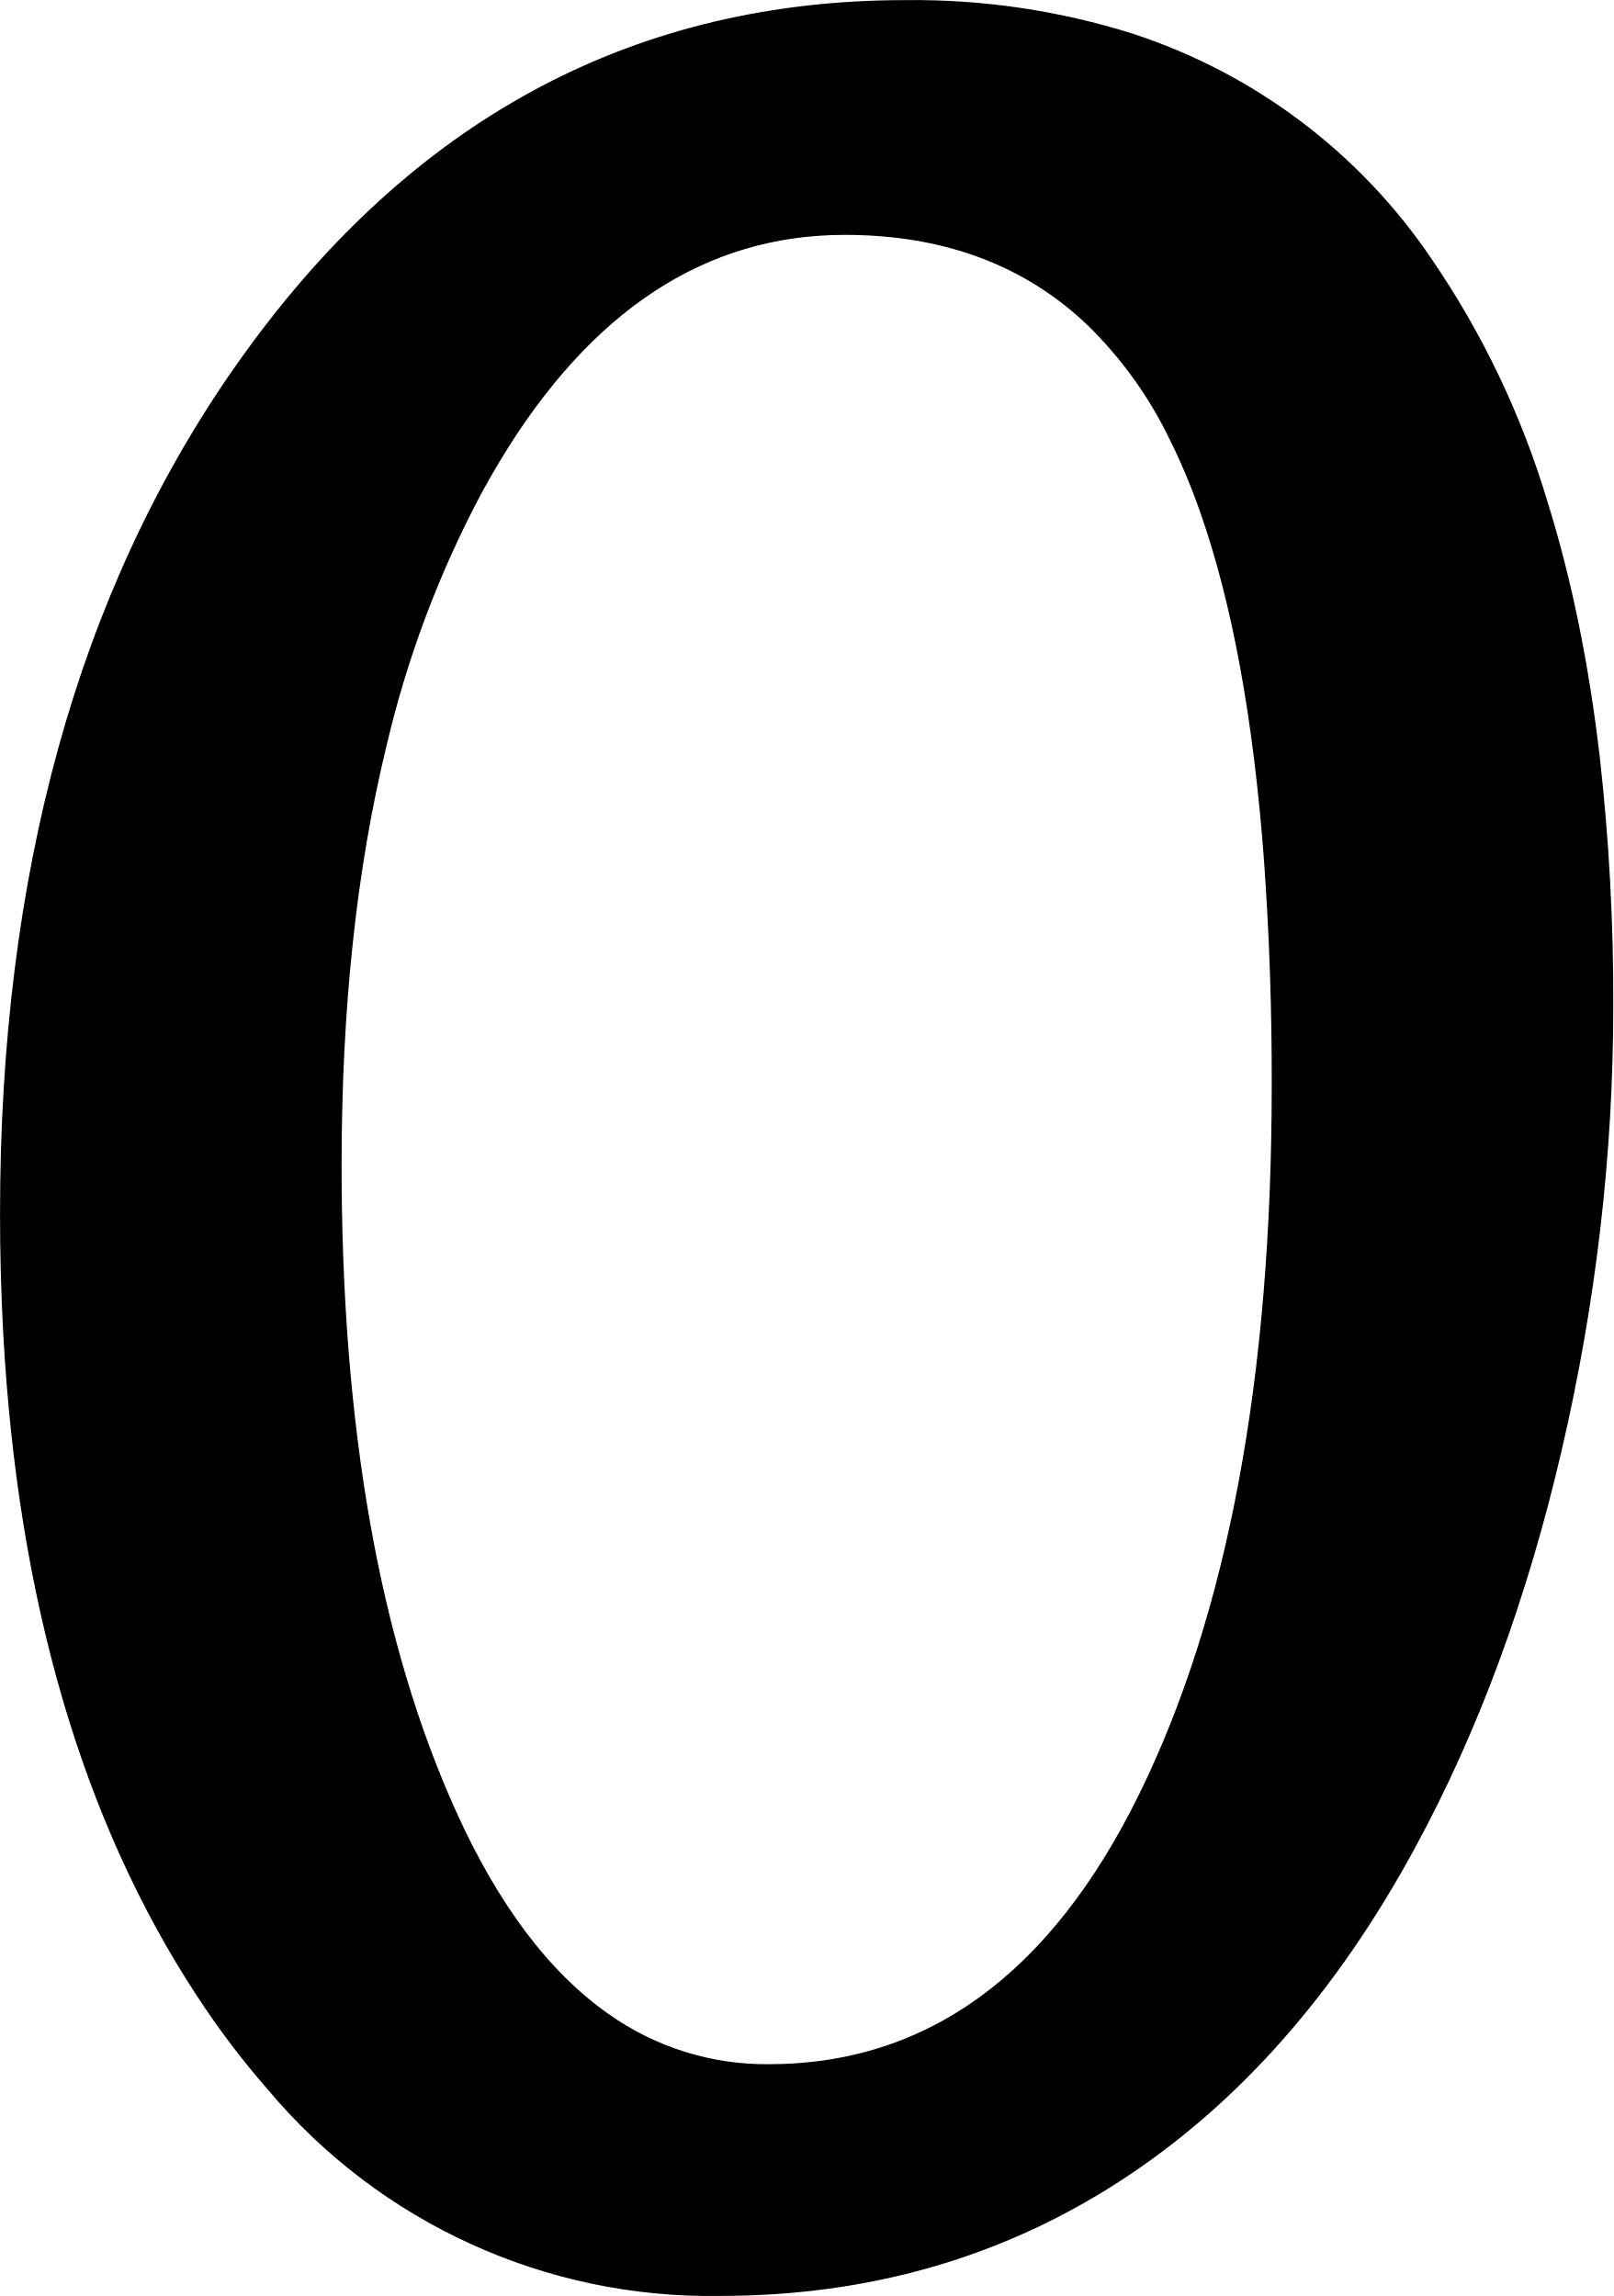
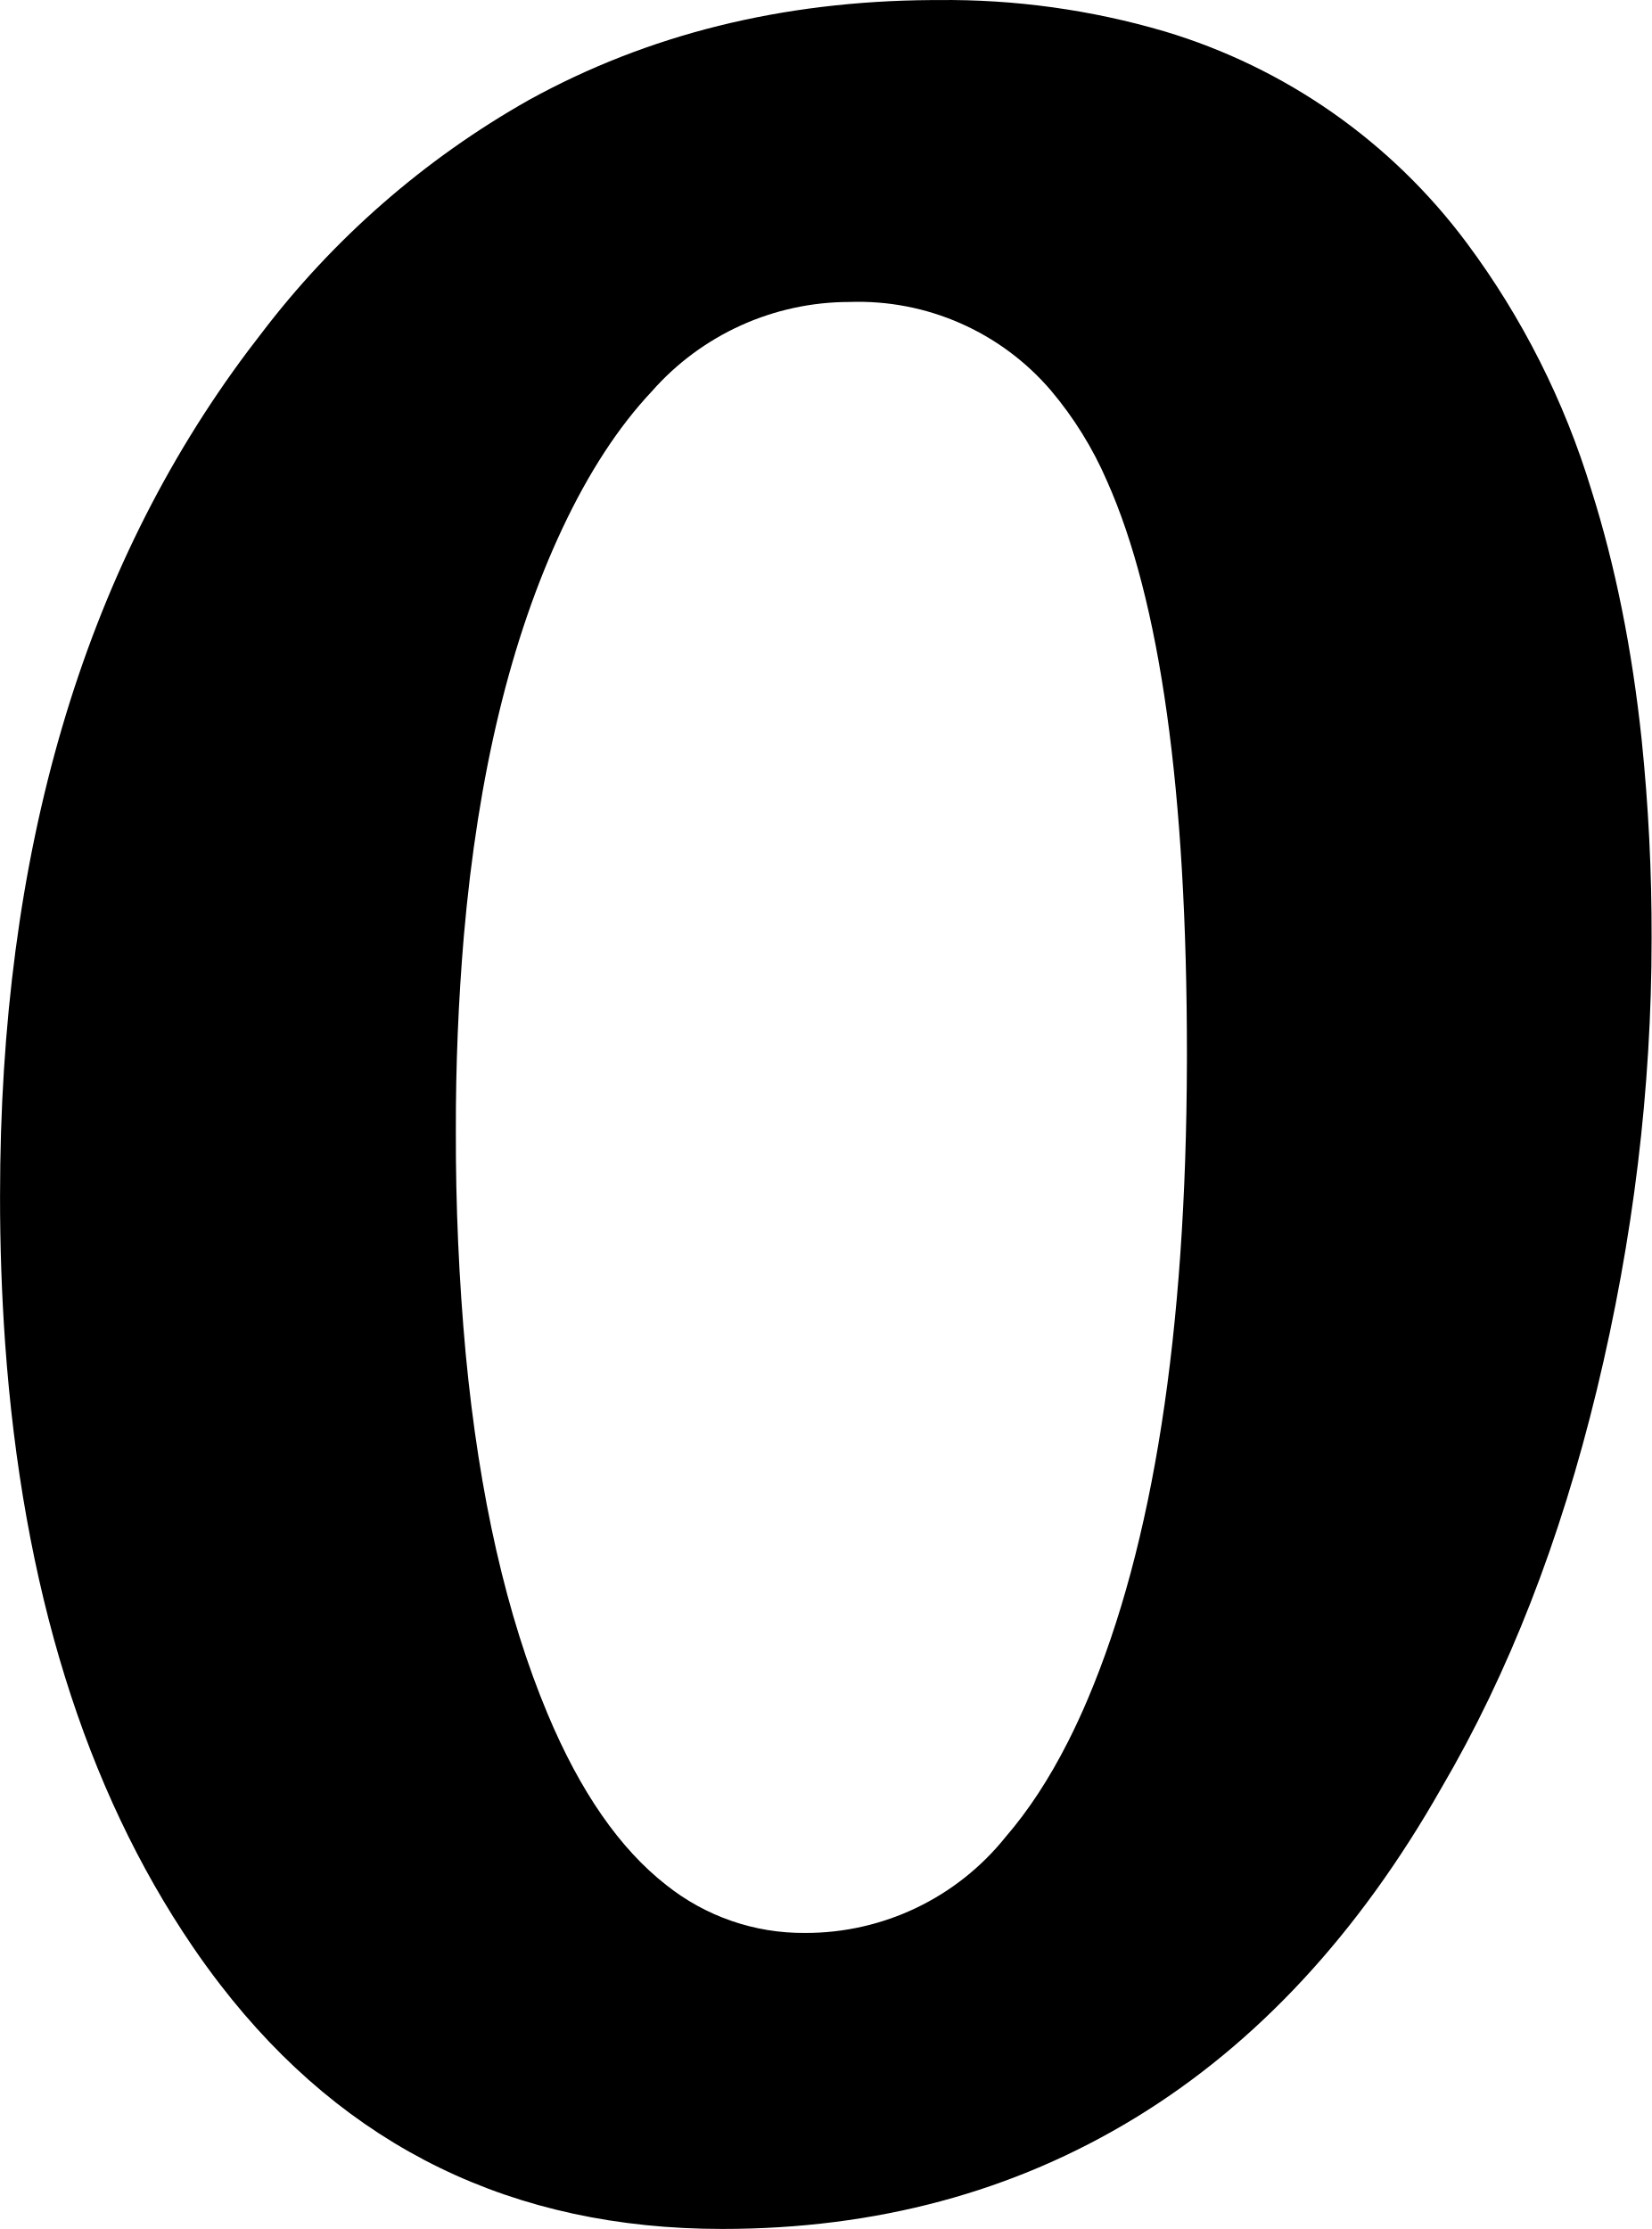
- <svg xmlns="http://www.w3.org/2000/svg" id="o-icon" width="135.429" height="192.783" viewBox="0 0 135.429 192.783" version="1.1">
-   <path d="M 95.059 2.819 A 61.153 61.153 0 0 0 76.035 0.009 Q 42.499 0.009 21.251 28.681 A 96.095 96.095 0 0 0 19.561 31.035 Q 0.003 59.161 0.003 101.897 A 184.39 184.39 0 0 0 0.274 111.998 Q 2.116 145.571 16.515 167.561 A 70.007 70.007 0 0 0 22.513 175.484 A 48.448 48.448 0 0 0 60.419 192.777 Q 79.107 192.777 93.955 183.177 Q 108.803 173.577 118.787 155.145 Q 126.723 140.553 131.075 121.865 Q 135.427 103.177 135.427 84.489 A 181.462 181.462 0 0 0 134.296 63.585 Q 132.93 51.832 129.915 42.157 A 73.327 73.327 0 0 0 120.195 21.769 A 48.428 48.428 0 0 0 95.059 2.819 Z M 64.515 173.321 Q 84.483 173.321 95.619 150.665 Q 106.755 128.009 106.755 91.145 A 255.667 255.667 0 0 0 106.114 72.338 Q 104.793 54.501 100.75 43.003 A 53.074 53.074 0 0 0 98.179 36.873 A 34.137 34.137 0 0 0 91.276 27.284 Q 84.226 20.577 73.67 19.818 A 38.367 38.367 0 0 0 70.915 19.721 Q 53.405 19.721 41.962 38.713 A 69.604 69.604 0 0 0 40.451 41.353 A 87.693 87.693 0 0 0 32.453 62.59 Q 28.675 78.081 28.675 97.801 Q 28.675 130.825 38.275 152.073 Q 43.6 163.859 51.091 169.107 A 22.856 22.856 0 0 0 64.515 173.321 Z" fill="#000000" fill-rule="evenodd" />
+ <svg xmlns="http://www.w3.org/2000/svg" id="o-icon" viewBox="0 0 142.852 192.777" width="142.852" height="192.777" version="1.1">
+   <path d="M 100.731 2.715 A 66.972 66.972 0 0 0 81.156 0.004 A 89.646 89.646 0 0 0 80.54 0.006 Q 61.166 0.139 45.726 8.659 A 76.015 76.015 0 0 0 22.532 28.932 A 95.978 95.978 0 0 0 21.458 30.336 Q 0.004 58.958 0.004 103.428 A 178.628 178.628 0 0 0 0.442 116.14 Q 2.705 147.845 16.644 168.324 A 69.254 69.254 0 0 0 19.046 171.641 Q 35.336 192.772 62.468 192.772 Q 82.436 192.772 98.18 183.172 Q 113.924 173.572 124.676 154.628 Q 133.38 139.78 138.116 120.196 Q 142.852 100.612 142.852 81.156 A 163.076 163.076 0 0 0 141.993 63.982 Q 140.737 52.145 137.647 42.392 A 69.648 69.648 0 0 0 126.852 20.996 A 50.718 50.718 0 0 0 100.731 2.715 Z M 69.636 167.172 A 22.138 22.138 0 0 0 86.977 158.872 Q 89.933 155.452 92.38 150.624 A 59.584 59.584 0 0 0 94.084 146.948 Q 102.572 126.931 102.659 91.868 A 293.372 293.372 0 0 0 102.66 91.14 Q 102.66 57.092 95.748 41.604 A 31.497 31.497 0 0 0 90.899 33.773 A 21.919 21.919 0 0 0 73.476 26.116 A 22.776 22.776 0 0 0 56.365 33.862 Q 52.064 38.432 48.644 45.7 Q 41.948 59.929 40.117 80.982 A 194.404 194.404 0 0 0 39.428 97.796 A 204.489 204.489 0 0 0 40.282 117.109 Q 42.032 135.5 47.364 148.228 Q 51.588 158.311 57.625 163.028 A 18.998 18.998 0 0 0 69.636 167.172 Z" fill="#000000" fill-rule="evenodd" />
</svg>
